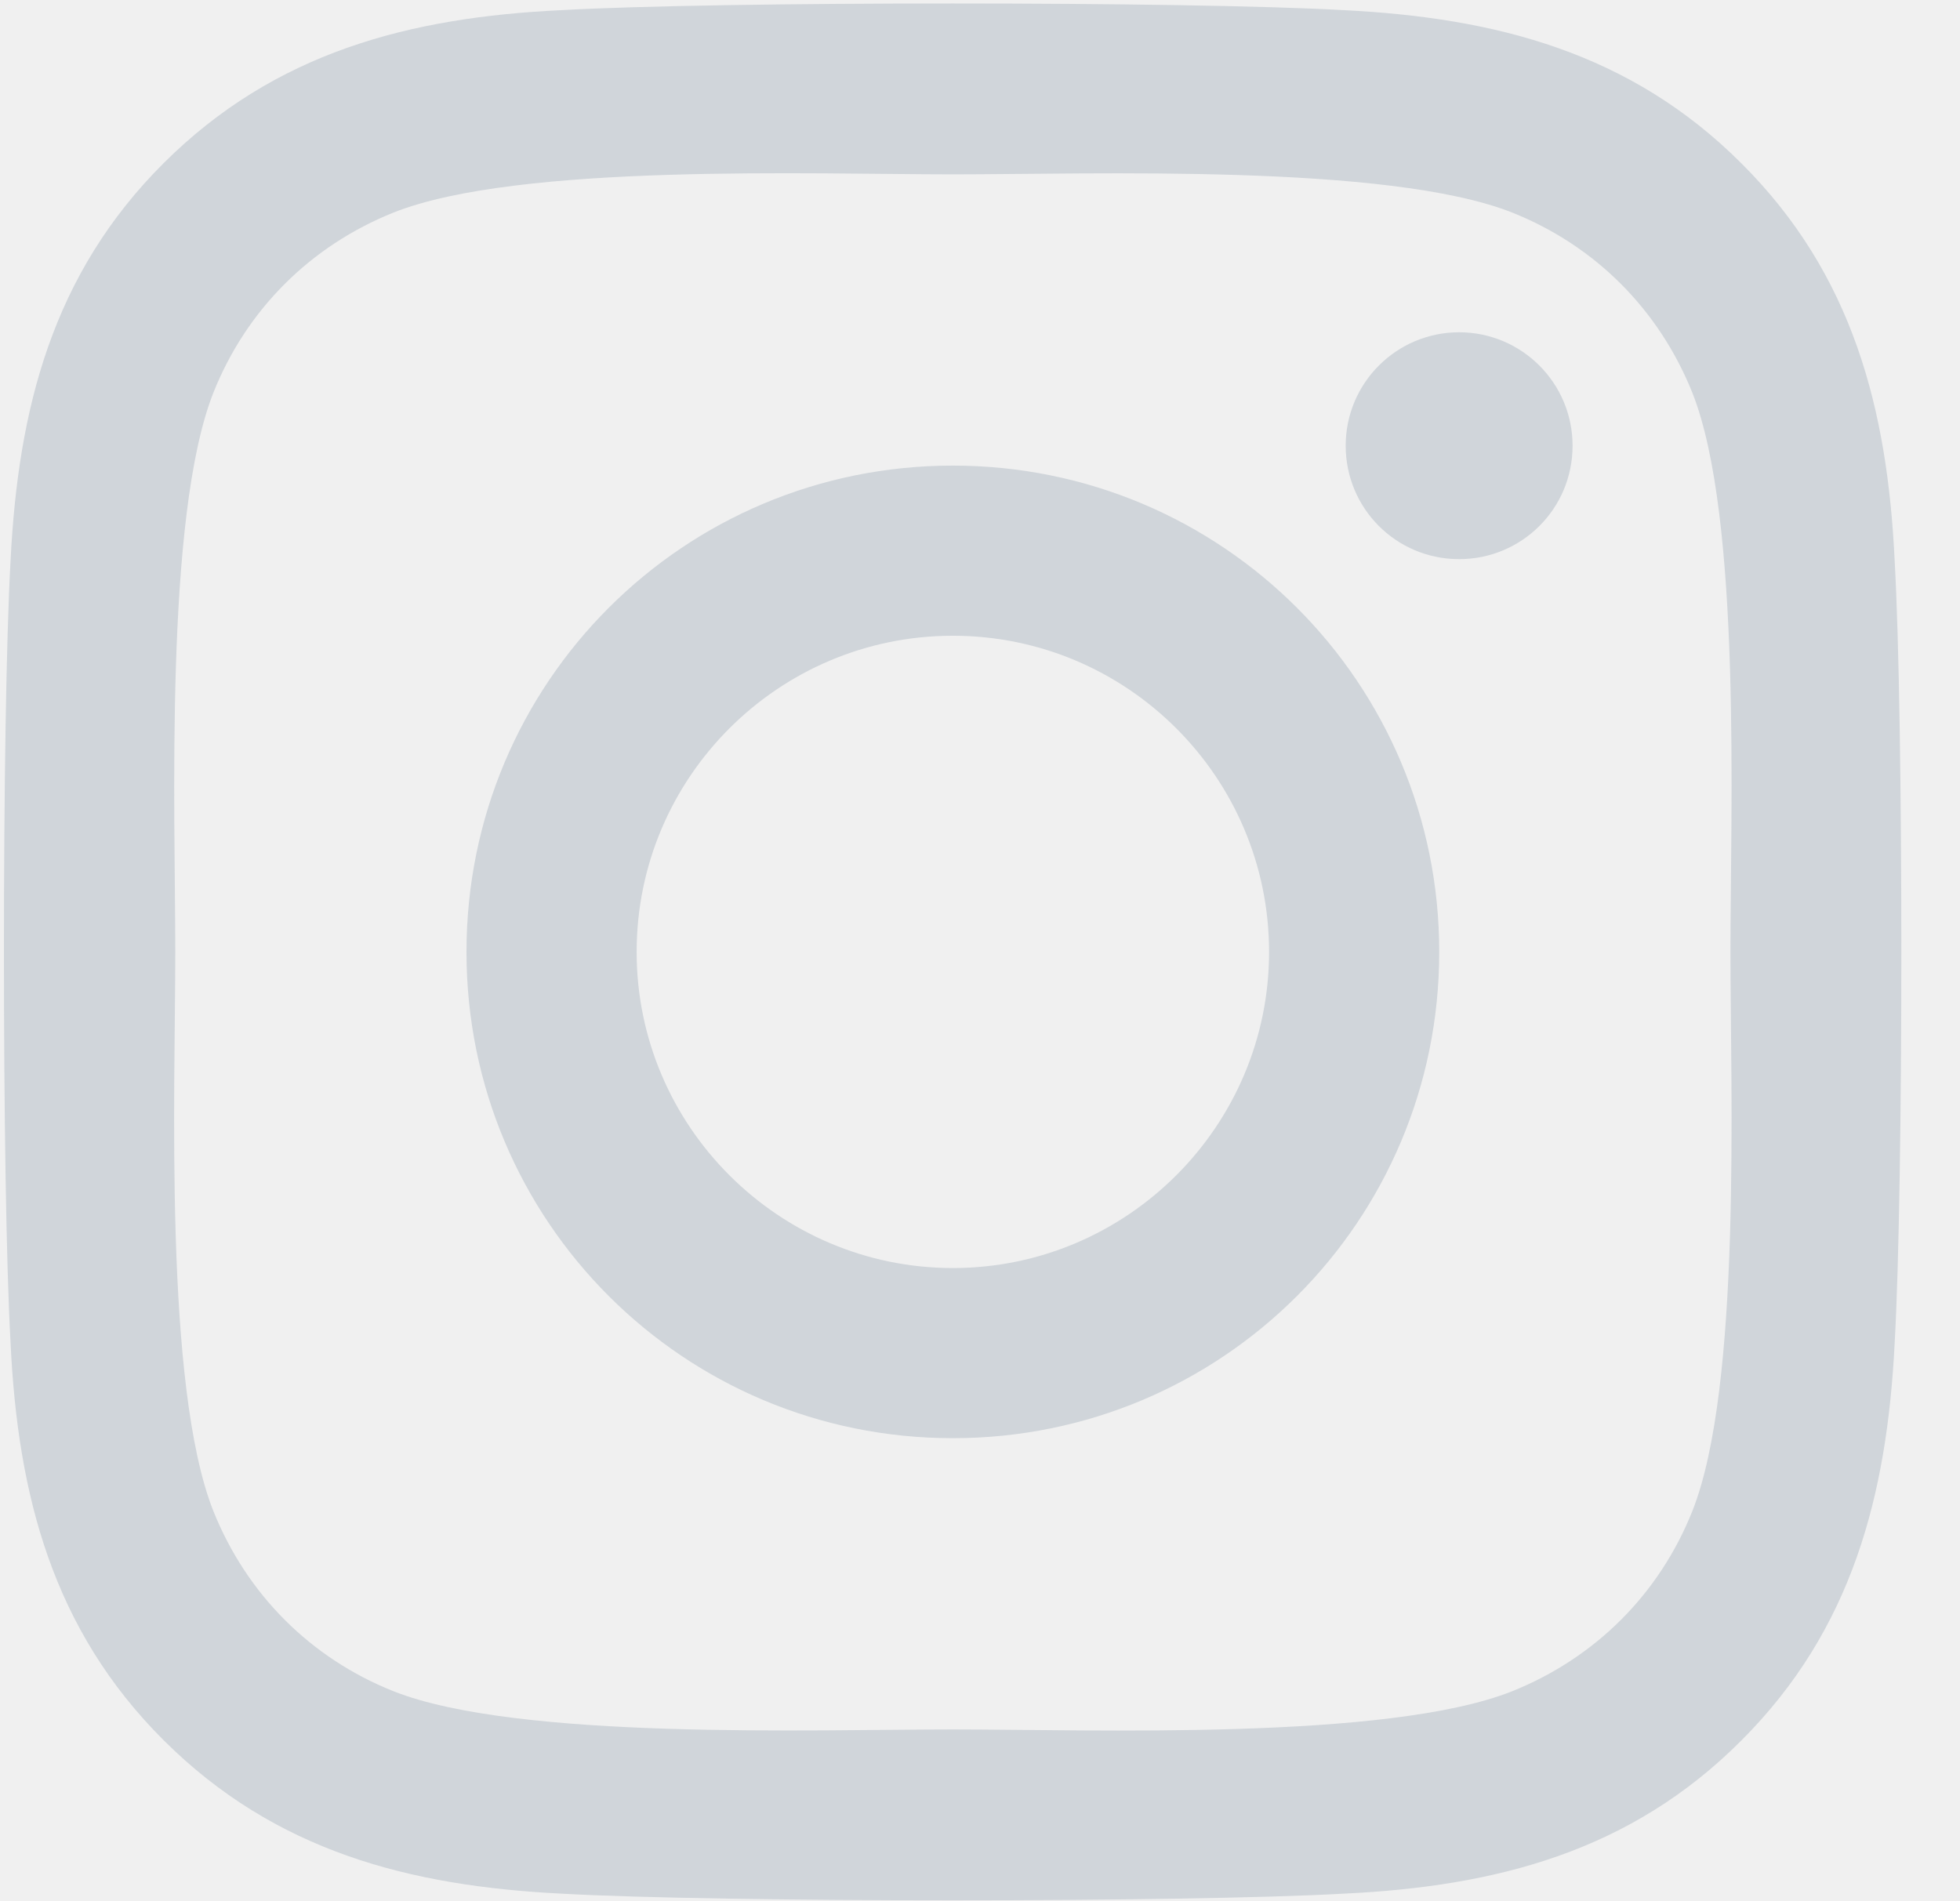
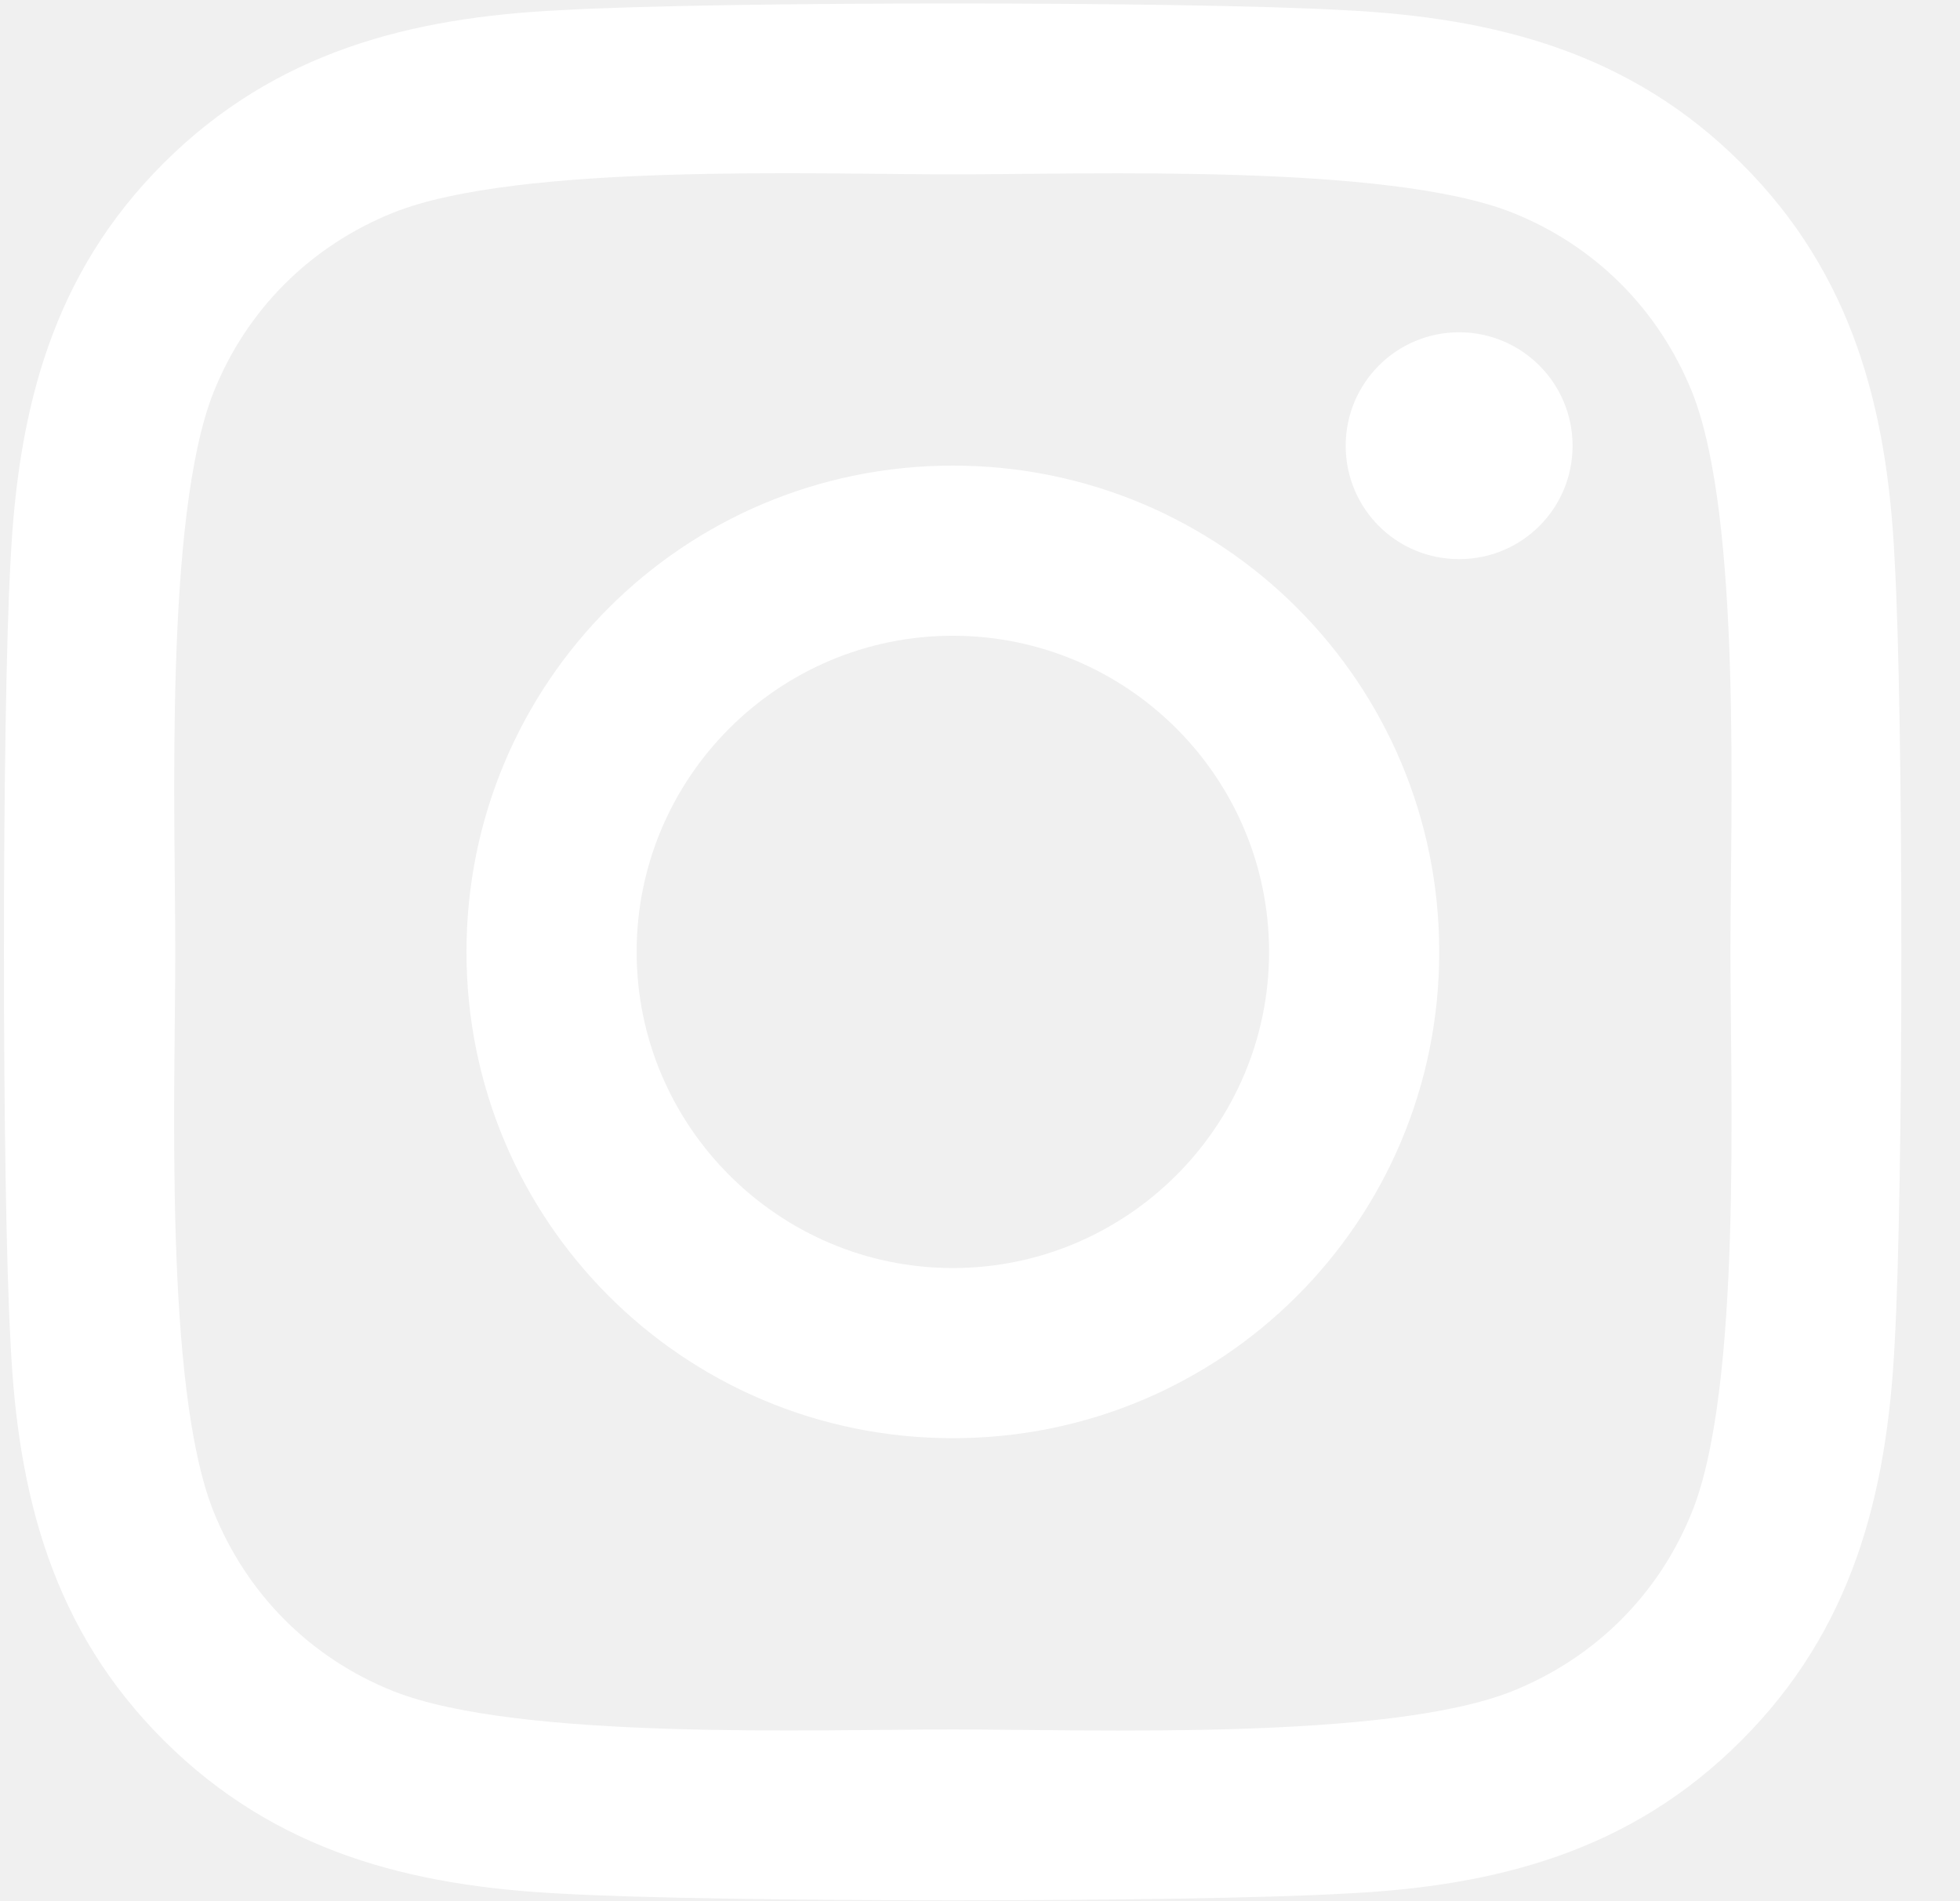
<svg xmlns="http://www.w3.org/2000/svg" width="33px" height="32px" viewBox="0 0 33 32" version="1.1">
-   <g id="Design" stroke="none" stroke-width="1" fill="none" fill-rule="evenodd">
-     <g id="Hero-Image" transform="translate(-541, -734)" fill="#D0D5DA" fill-rule="nonzero">
-       <g id="instagram-brands" transform="translate(541, 734)">
-         <path d="M16.043,7.84 C11.51,7.84 7.854,11.496 7.854,16.029 C7.854,20.561 11.51,24.217 16.043,24.217 C20.576,24.217 24.232,20.561 24.232,16.029 C24.232,11.496 20.576,7.84 16.043,7.84 Z M16.043,21.352 C13.114,21.352 10.719,18.965 10.719,16.029 C10.719,13.092 13.106,10.705 16.043,10.705 C18.979,10.705 21.367,13.092 21.367,16.029 C21.367,18.965 18.972,21.352 16.043,21.352 L16.043,21.352 Z M26.477,7.505 C26.477,8.567 25.621,9.415 24.567,9.415 C23.505,9.415 22.657,8.559 22.657,7.505 C22.657,6.45 23.512,5.595 24.567,5.595 C25.621,5.595 26.477,6.45 26.477,7.505 Z M31.9,9.443 C31.779,6.885 31.195,4.618 29.32,2.751 C27.453,0.884 25.187,0.299 22.628,0.171 C19.991,0.021 12.087,0.021 9.45,0.171 C6.899,0.292 4.633,0.877 2.758,2.744 C0.884,4.611 0.306,6.878 0.178,9.436 C0.029,12.073 0.029,19.977 0.178,22.614 C0.299,25.172 0.884,27.439 2.758,29.306 C4.633,31.173 6.892,31.758 9.45,31.886 C12.087,32.036 19.991,32.036 22.628,31.886 C25.187,31.765 27.453,31.18 29.32,29.306 C31.188,27.439 31.772,25.172 31.9,22.614 C32.05,19.977 32.05,12.08 31.9,9.443 Z M28.494,25.443 C27.938,26.84 26.861,27.916 25.457,28.479 C23.355,29.313 18.366,29.121 16.043,29.121 C13.719,29.121 8.723,29.306 6.628,28.479 C5.231,27.923 4.155,26.847 3.592,25.443 C2.758,23.341 2.951,18.352 2.951,16.029 C2.951,13.705 2.765,8.709 3.592,6.614 C4.148,5.217 5.224,4.141 6.628,3.578 C8.731,2.744 13.719,2.936 16.043,2.936 C18.366,2.936 23.362,2.751 25.457,3.578 C26.854,4.134 27.931,5.21 28.494,6.614 C29.327,8.716 29.135,13.705 29.135,16.029 C29.135,18.352 29.327,23.348 28.494,25.443 Z" id="Shape" />
-       </g>
+   <g id="Page-1" stroke="none" stroke-width="1" fill="none" fill-rule="evenodd">
+     <g id="instagram" fill="#FFFFFF" fill-rule="nonzero">
+       <path d="M16.043,7.84 C11.51,7.84 7.854,11.496 7.854,16.029 C7.854,20.561 11.51,24.217 16.043,24.217 C20.576,24.217 24.232,20.561 24.232,16.029 C24.232,11.496 20.576,7.84 16.043,7.84 Z M16.043,21.352 C13.114,21.352 10.719,18.965 10.719,16.029 C10.719,13.092 13.106,10.705 16.043,10.705 C18.979,10.705 21.367,13.092 21.367,16.029 C21.367,18.965 18.972,21.352 16.043,21.352 L16.043,21.352 Z M26.477,7.505 C26.477,8.567 25.621,9.415 24.567,9.415 C23.505,9.415 22.657,8.559 22.657,7.505 C22.657,6.45 23.512,5.595 24.567,5.595 C25.621,5.595 26.477,6.45 26.477,7.505 Z M31.9,9.443 C31.779,6.885 31.195,4.618 29.32,2.751 C27.453,0.884 25.187,0.299 22.628,0.171 C19.991,0.021 12.087,0.021 9.45,0.171 C6.899,0.292 4.633,0.877 2.758,2.744 C0.884,4.611 0.306,6.878 0.178,9.436 C0.029,12.073 0.029,19.977 0.178,22.614 C0.299,25.172 0.884,27.439 2.758,29.306 C4.633,31.173 6.892,31.758 9.45,31.886 C12.087,32.036 19.991,32.036 22.628,31.886 C25.187,31.765 27.453,31.18 29.32,29.306 C31.188,27.439 31.772,25.172 31.9,22.614 C32.05,19.977 32.05,12.08 31.9,9.443 Z M28.494,25.443 C27.938,26.84 26.861,27.916 25.457,28.479 C23.355,29.313 18.366,29.121 16.043,29.121 C13.719,29.121 8.723,29.306 6.628,28.479 C5.231,27.923 4.155,26.847 3.592,25.443 C2.758,23.341 2.951,18.352 2.951,16.029 C2.951,13.705 2.765,8.709 3.592,6.614 C4.148,5.217 5.224,4.141 6.628,3.578 C8.731,2.744 13.719,2.936 16.043,2.936 C18.366,2.936 23.362,2.751 25.457,3.578 C26.854,4.134 27.931,5.21 28.494,6.614 C29.327,8.716 29.135,13.705 29.135,16.029 C29.135,18.352 29.327,23.348 28.494,25.443 Z" id="Shape" />
    </g>
  </g>
</svg>
